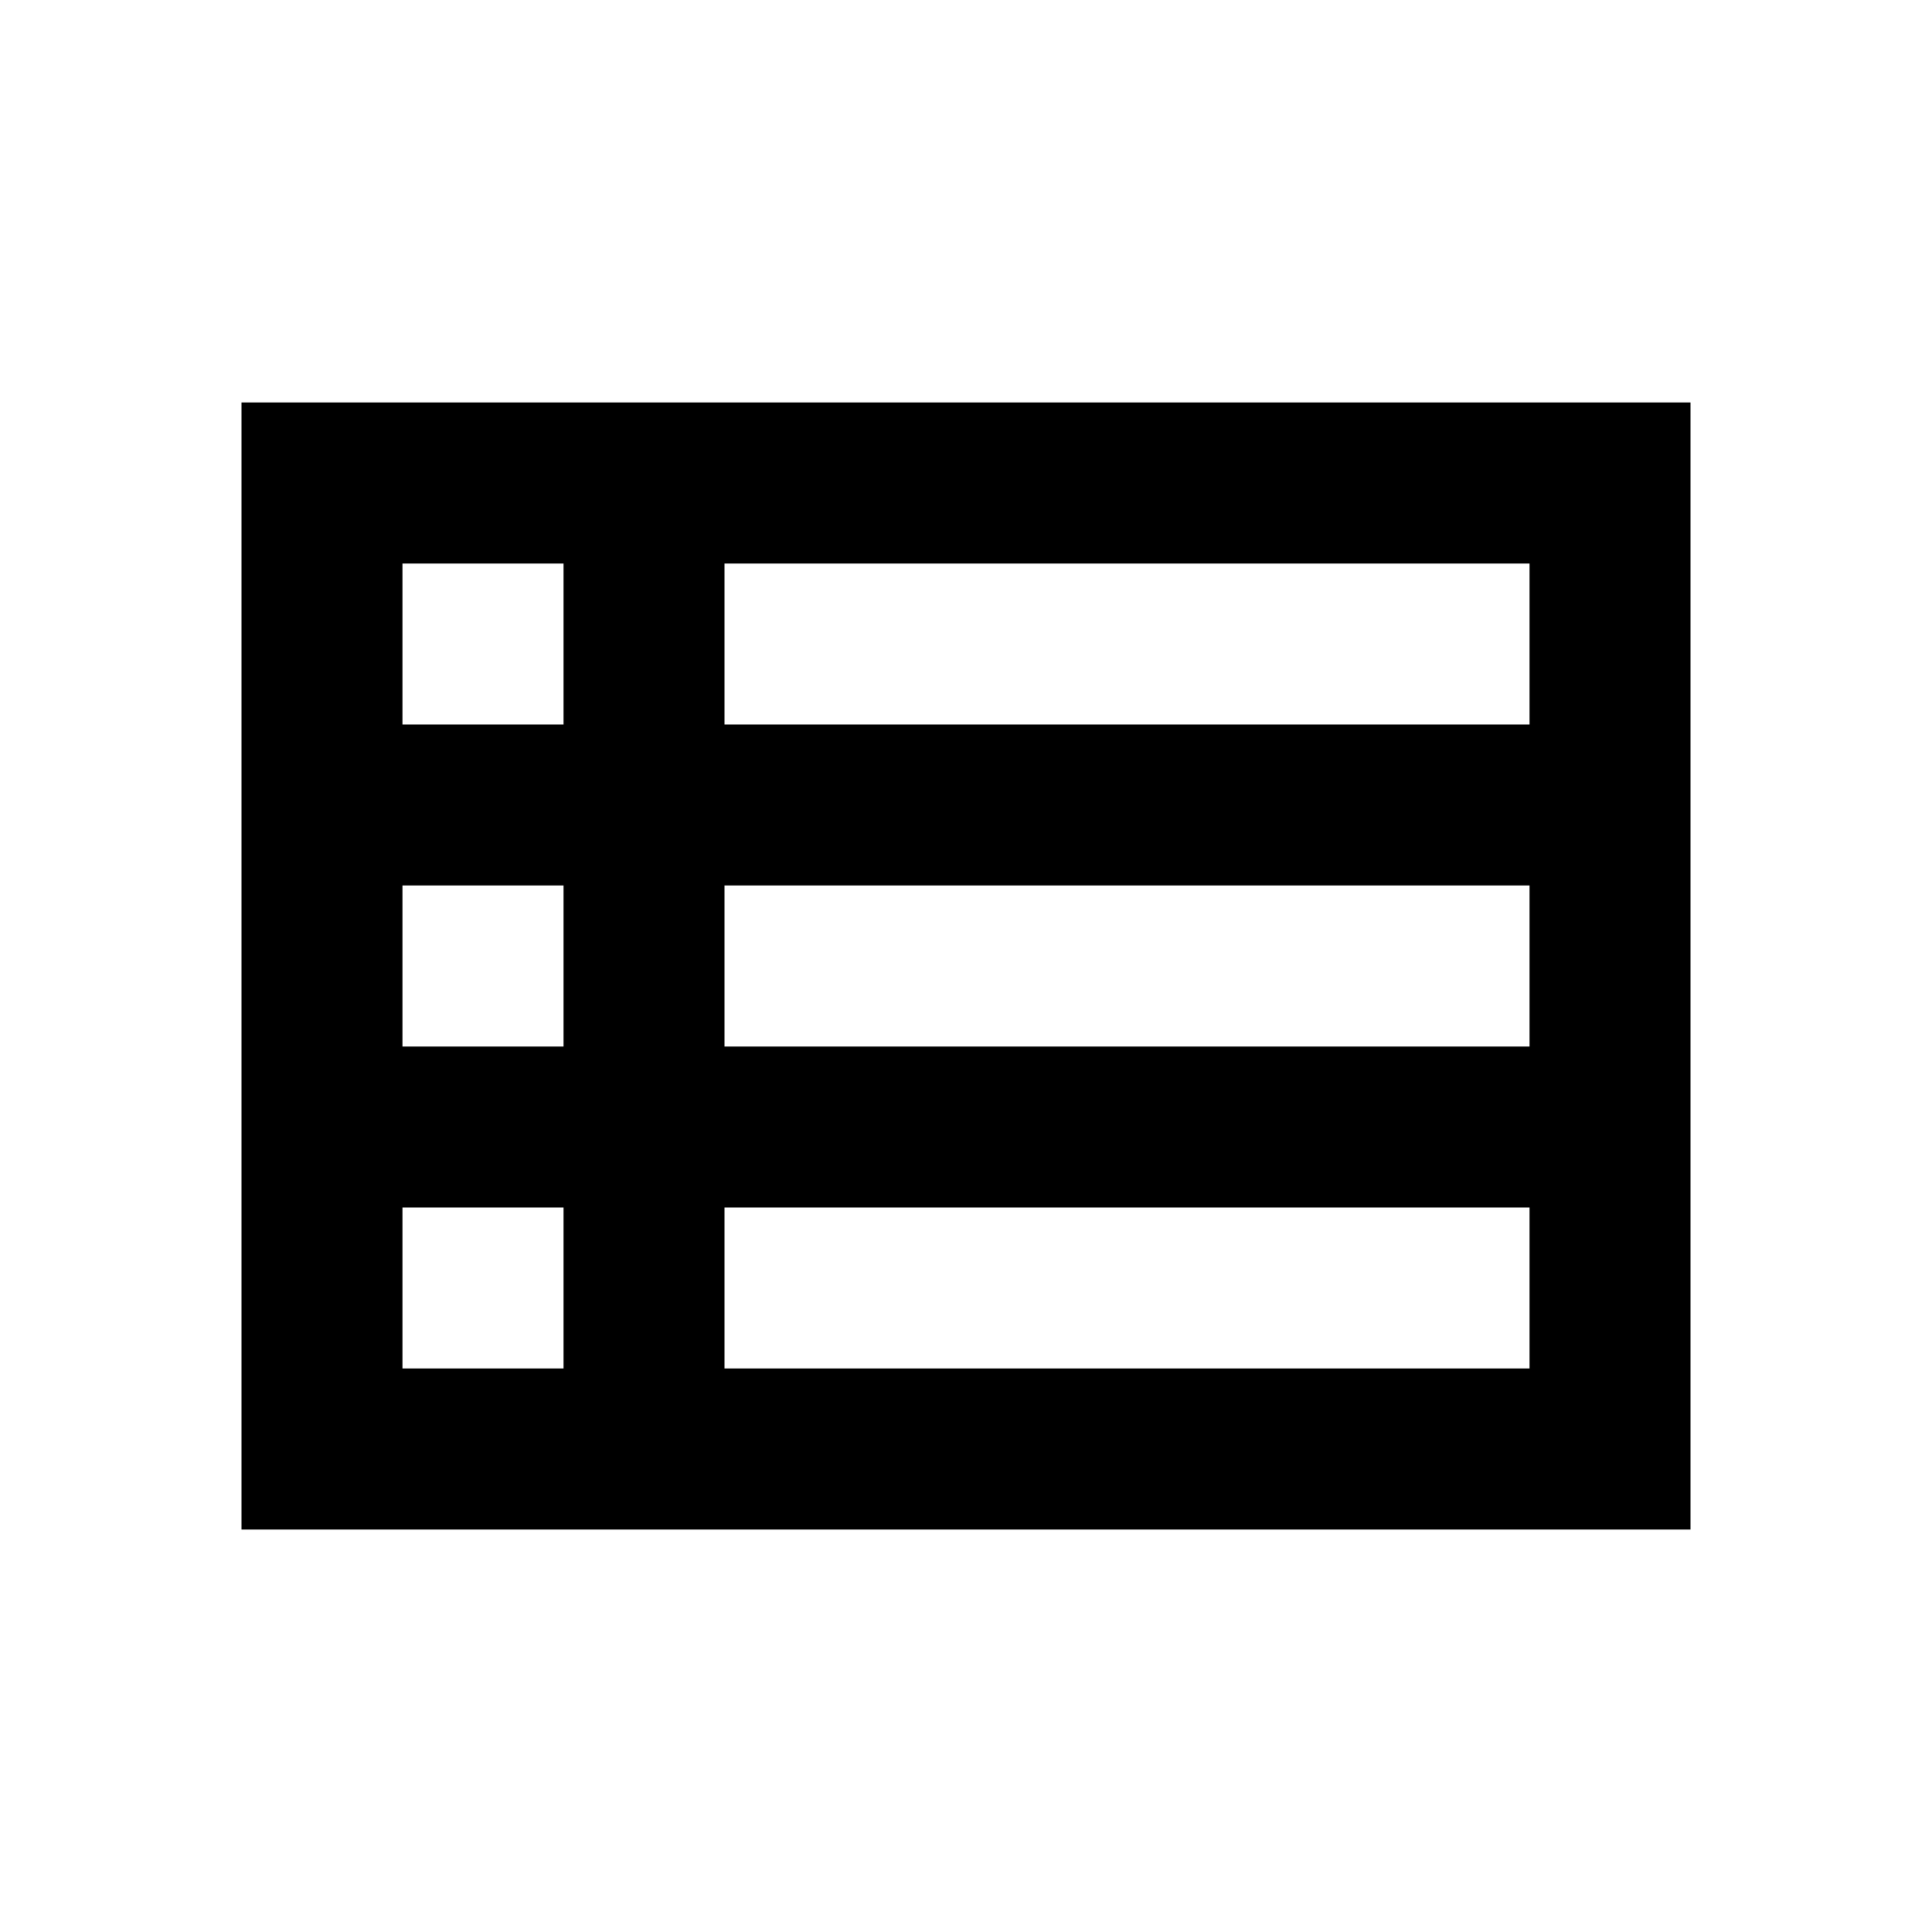
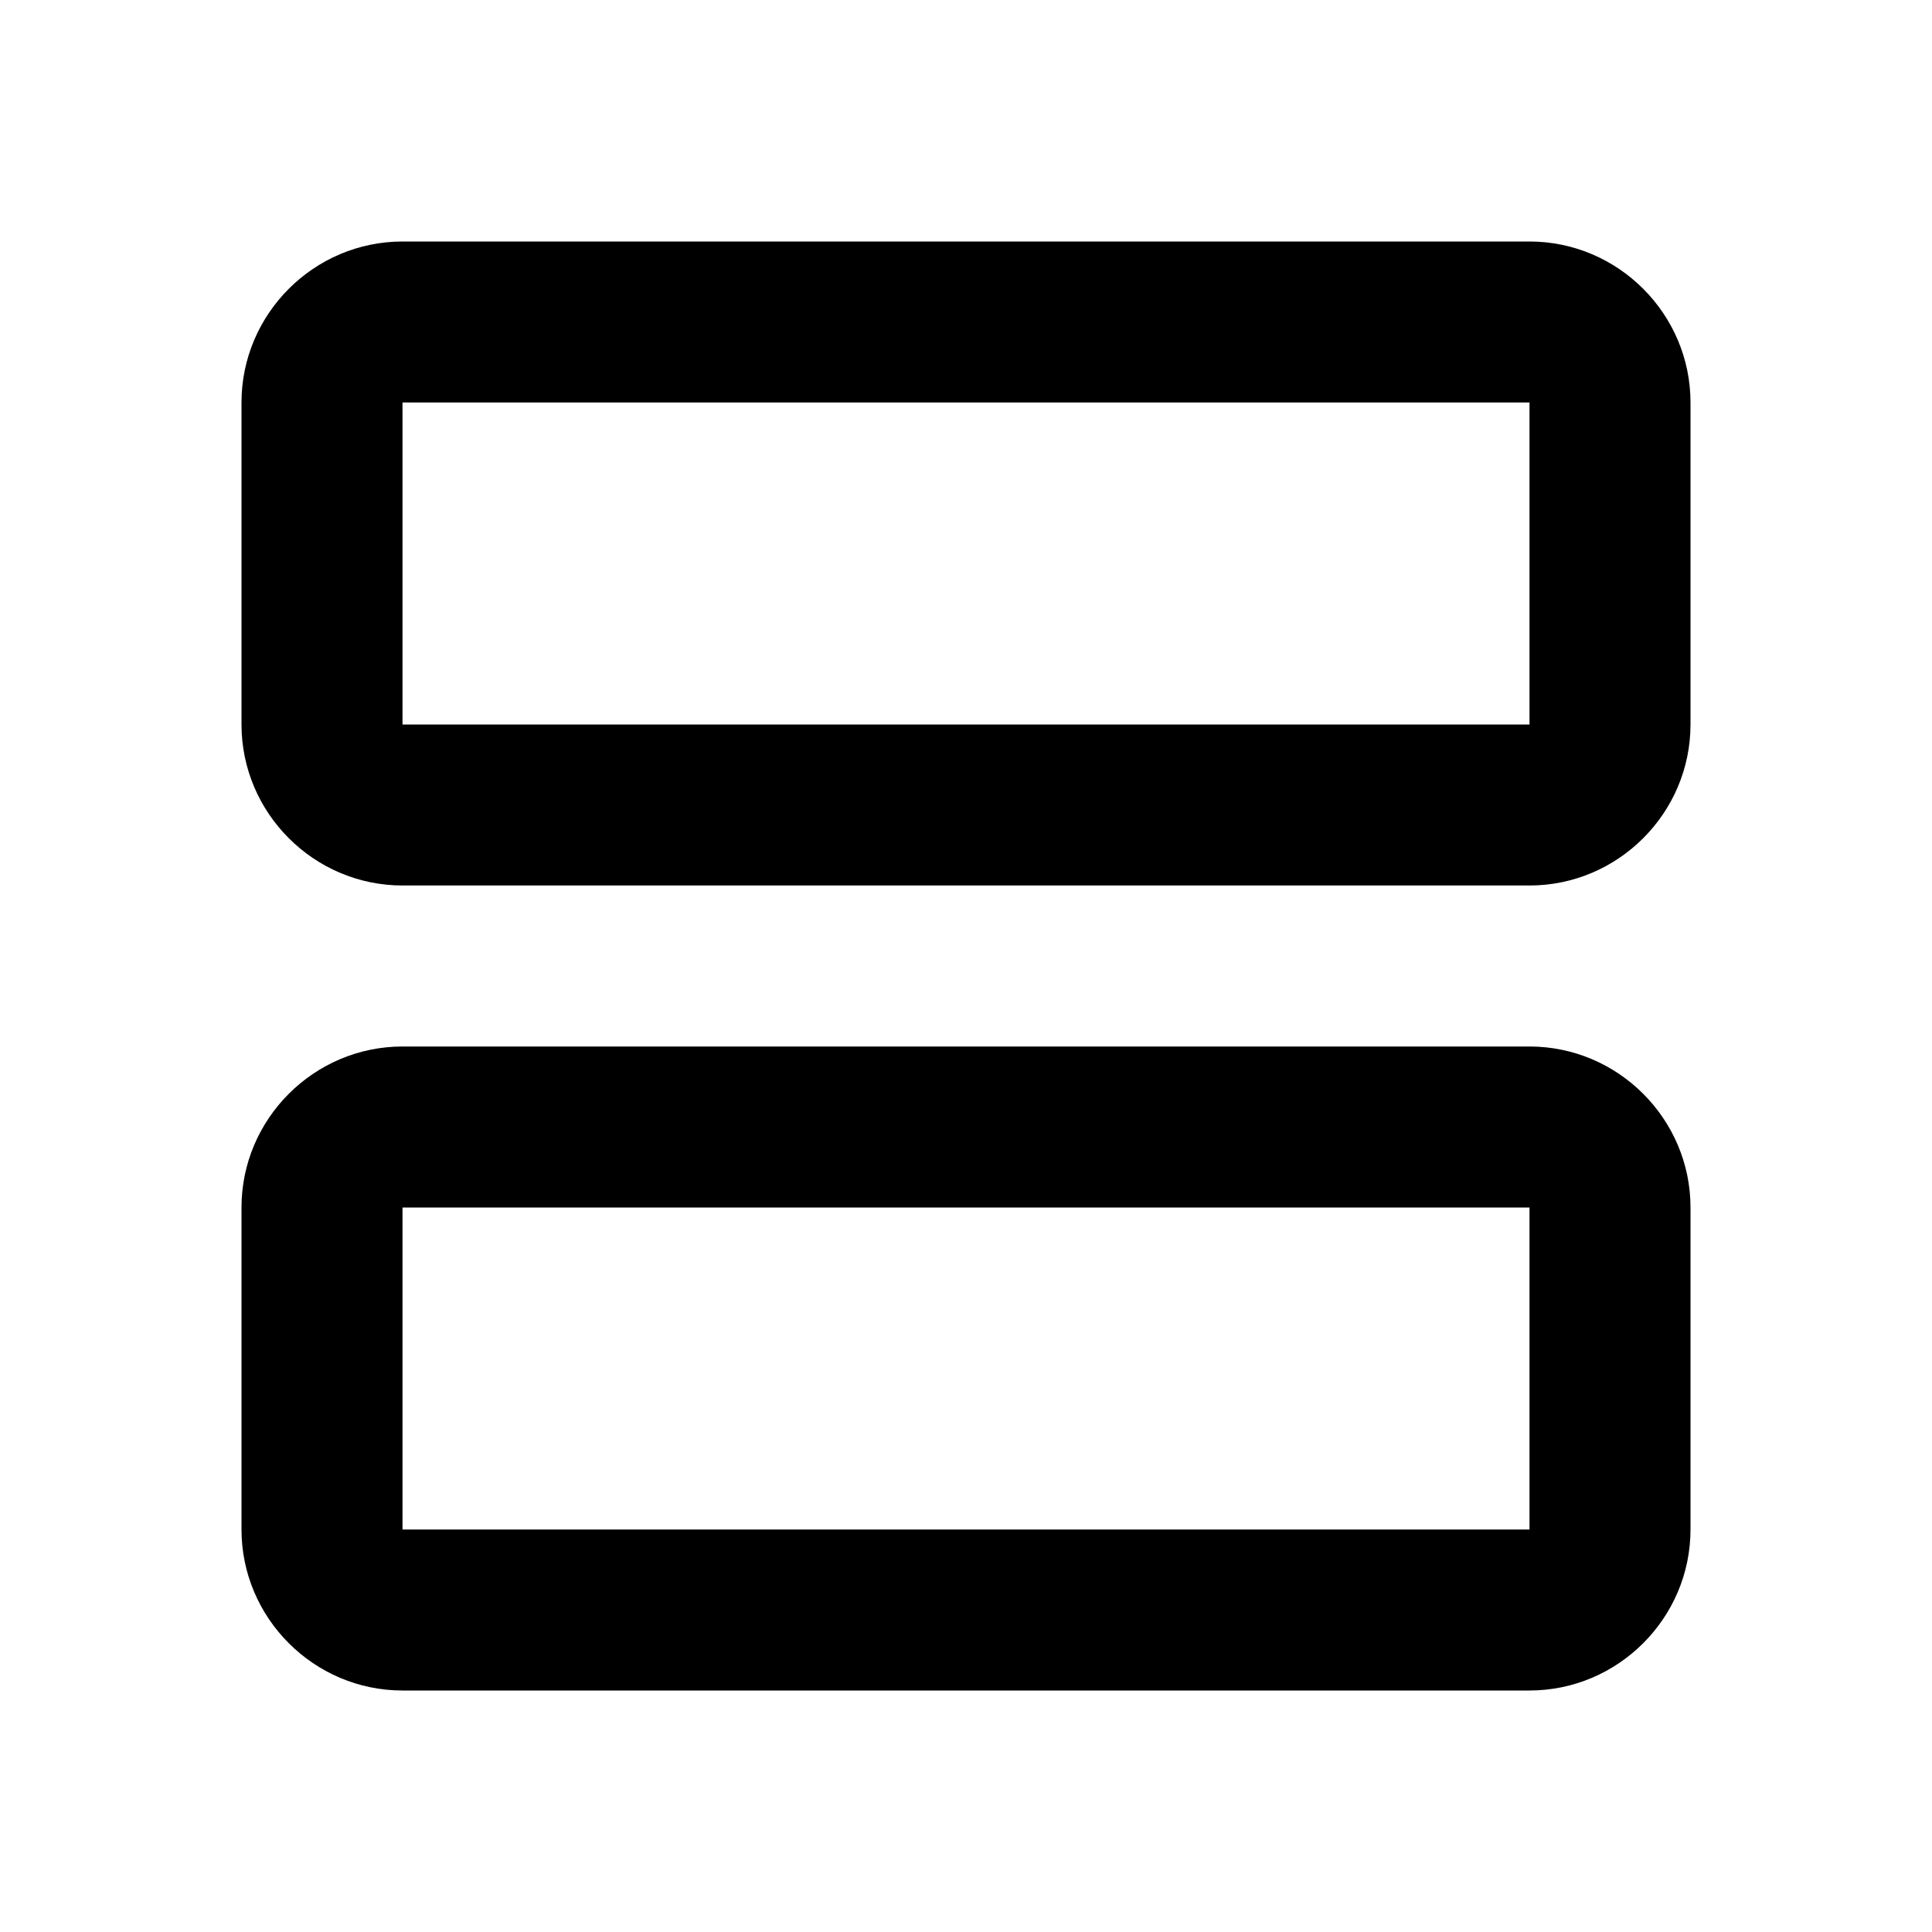
<svg xmlns="http://www.w3.org/2000/svg" viewBox="0 0 24 24" fill="none">
-   <path d="M3 5v14h18V5H3zm4 2v2H5V7h2zm-2 6v-2h2v2H5zm0 2h2v2H5v-2zm14 2H9v-2h10v2zm0-4H9v-2h10v2zm0-4H9V7h10v2z" fill="currentColor" />
+   <path d="M19 13H5c-1.1 0-2 .9-2 2v4c0 1.1.9 2 2 2h14c1.1 0 2-.9 2-2v-4c0-1.1-.9-2-2-2zm0 6H5v-4h14v4z" fill="currentColor" />
+   <path d="M19 3H5c-1.1 0-2 .9-2 2v4c0 1.1.9 2 2 2h14c1.1 0 2-.9 2-2V5c0-1.1-.9-2-2-2zm0 6H5V5h14v4z" fill="currentColor" />
</svg>
